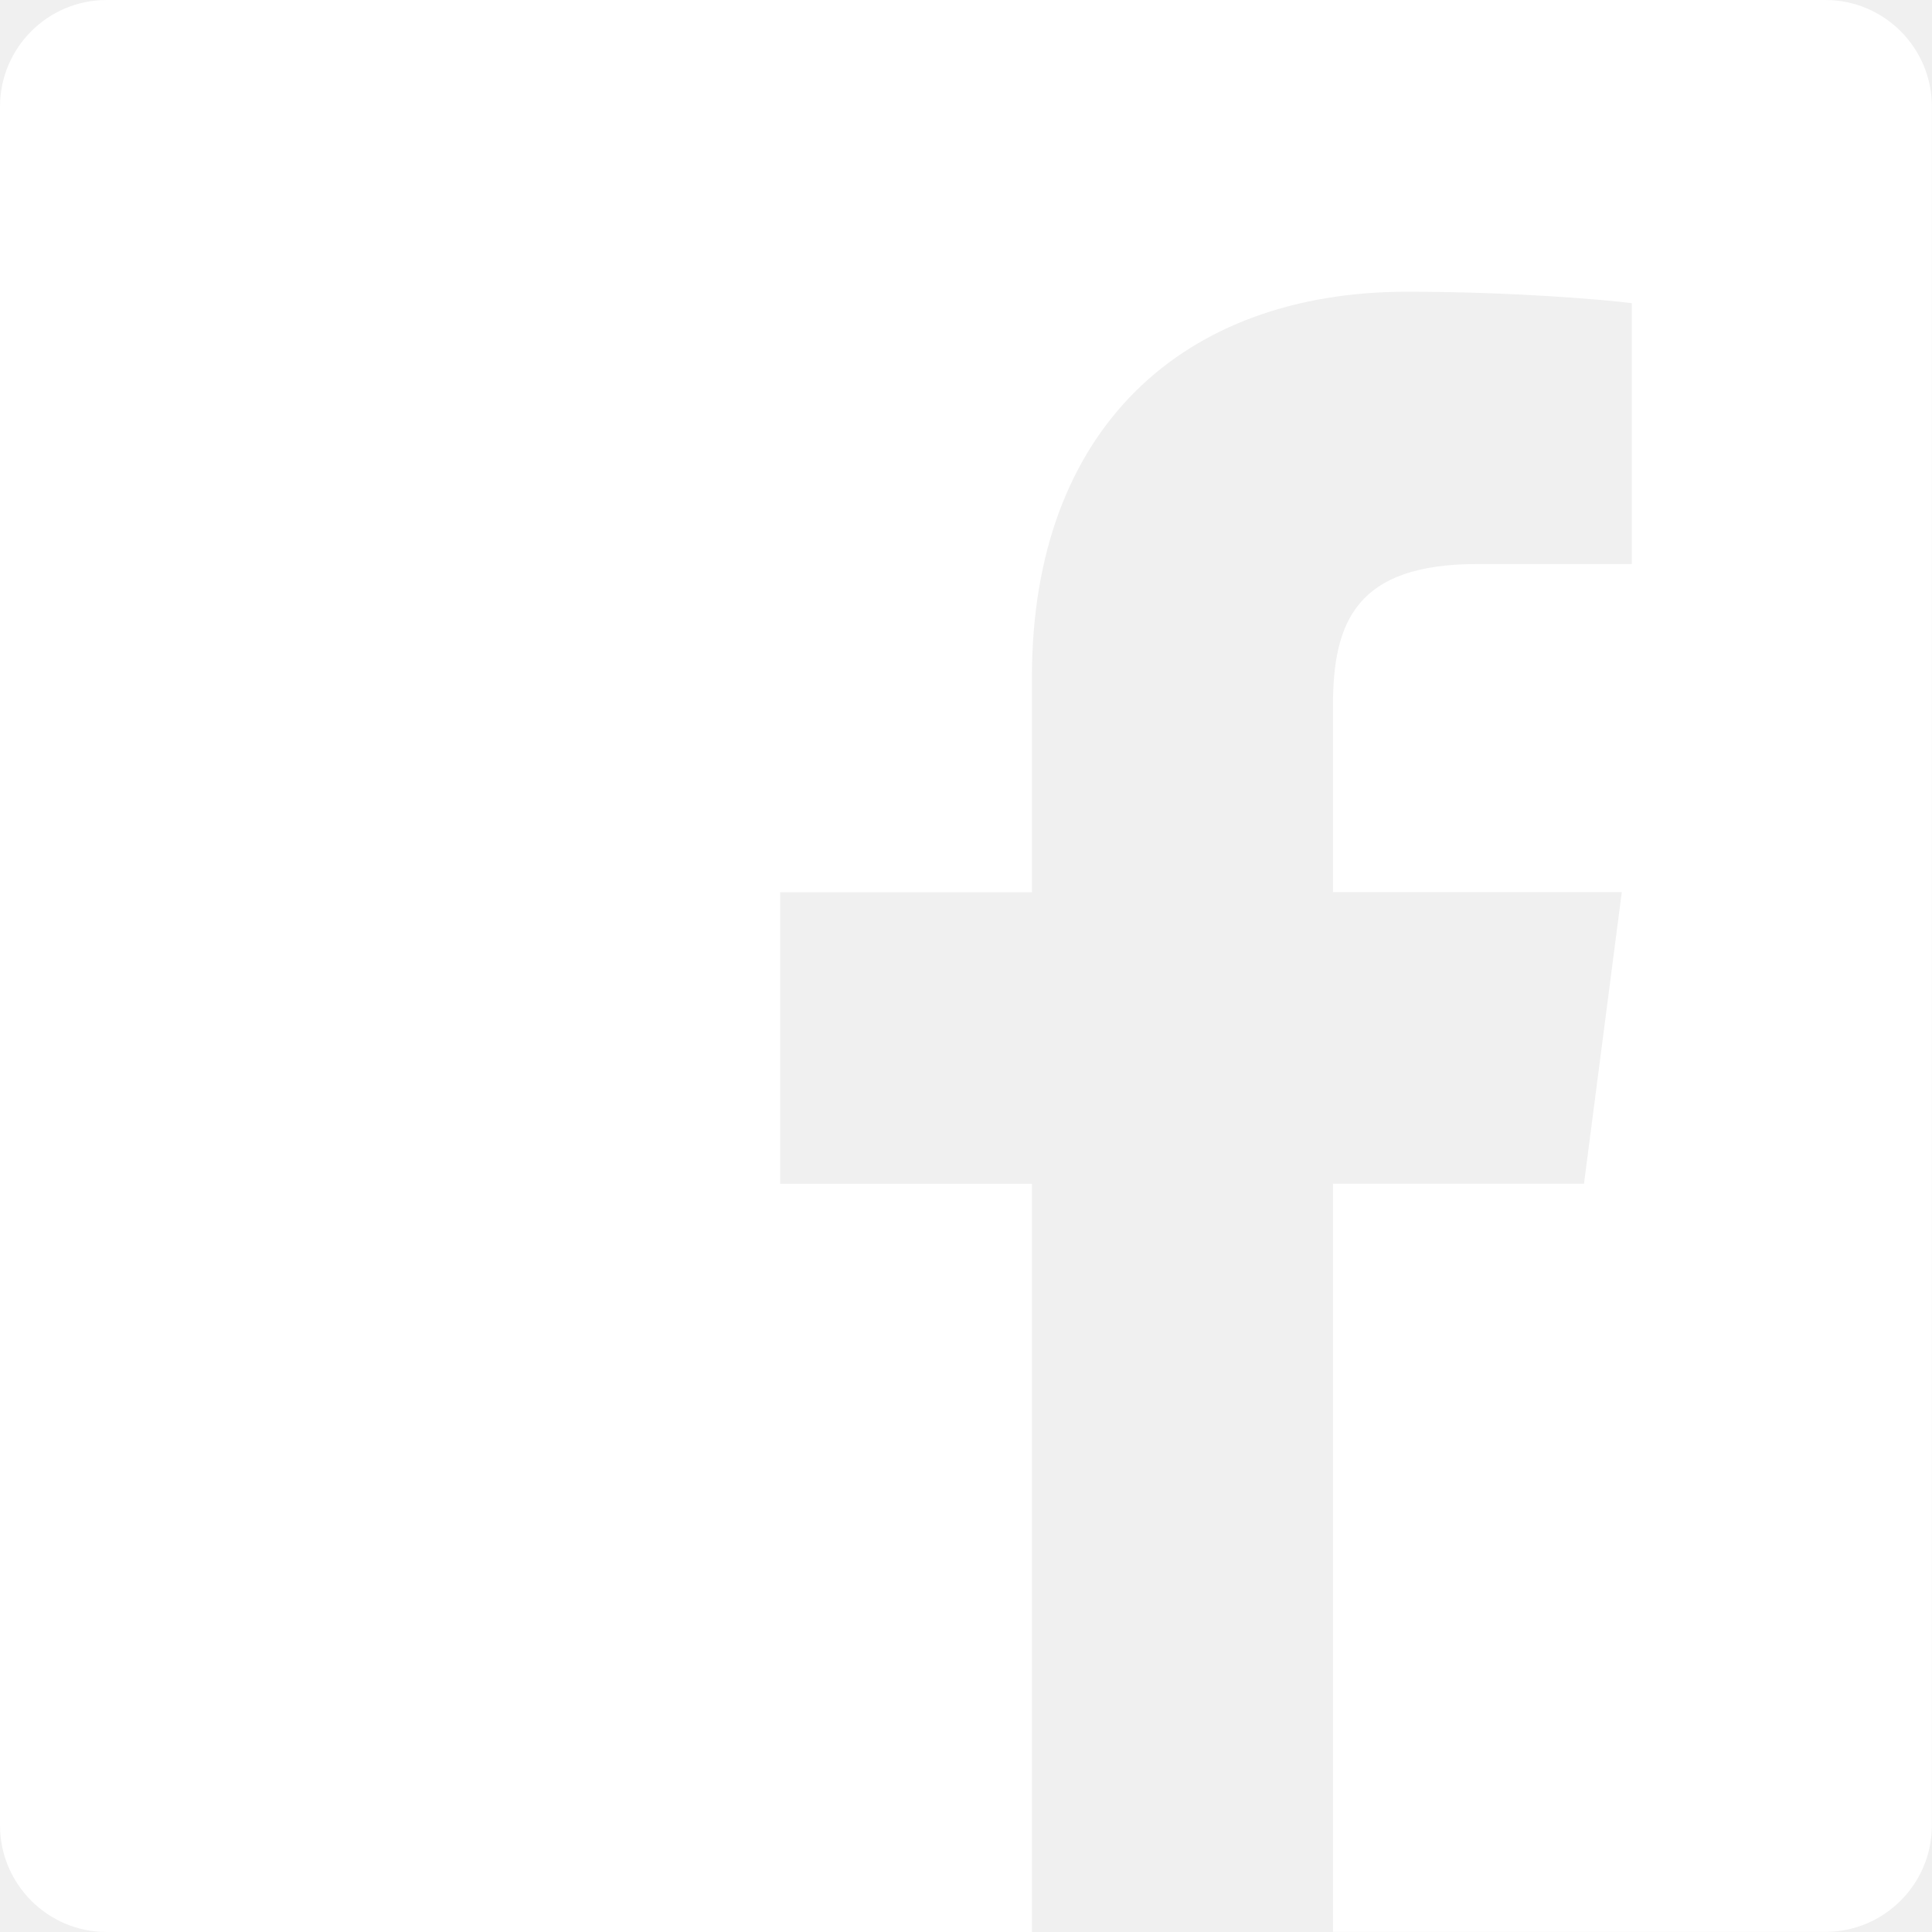
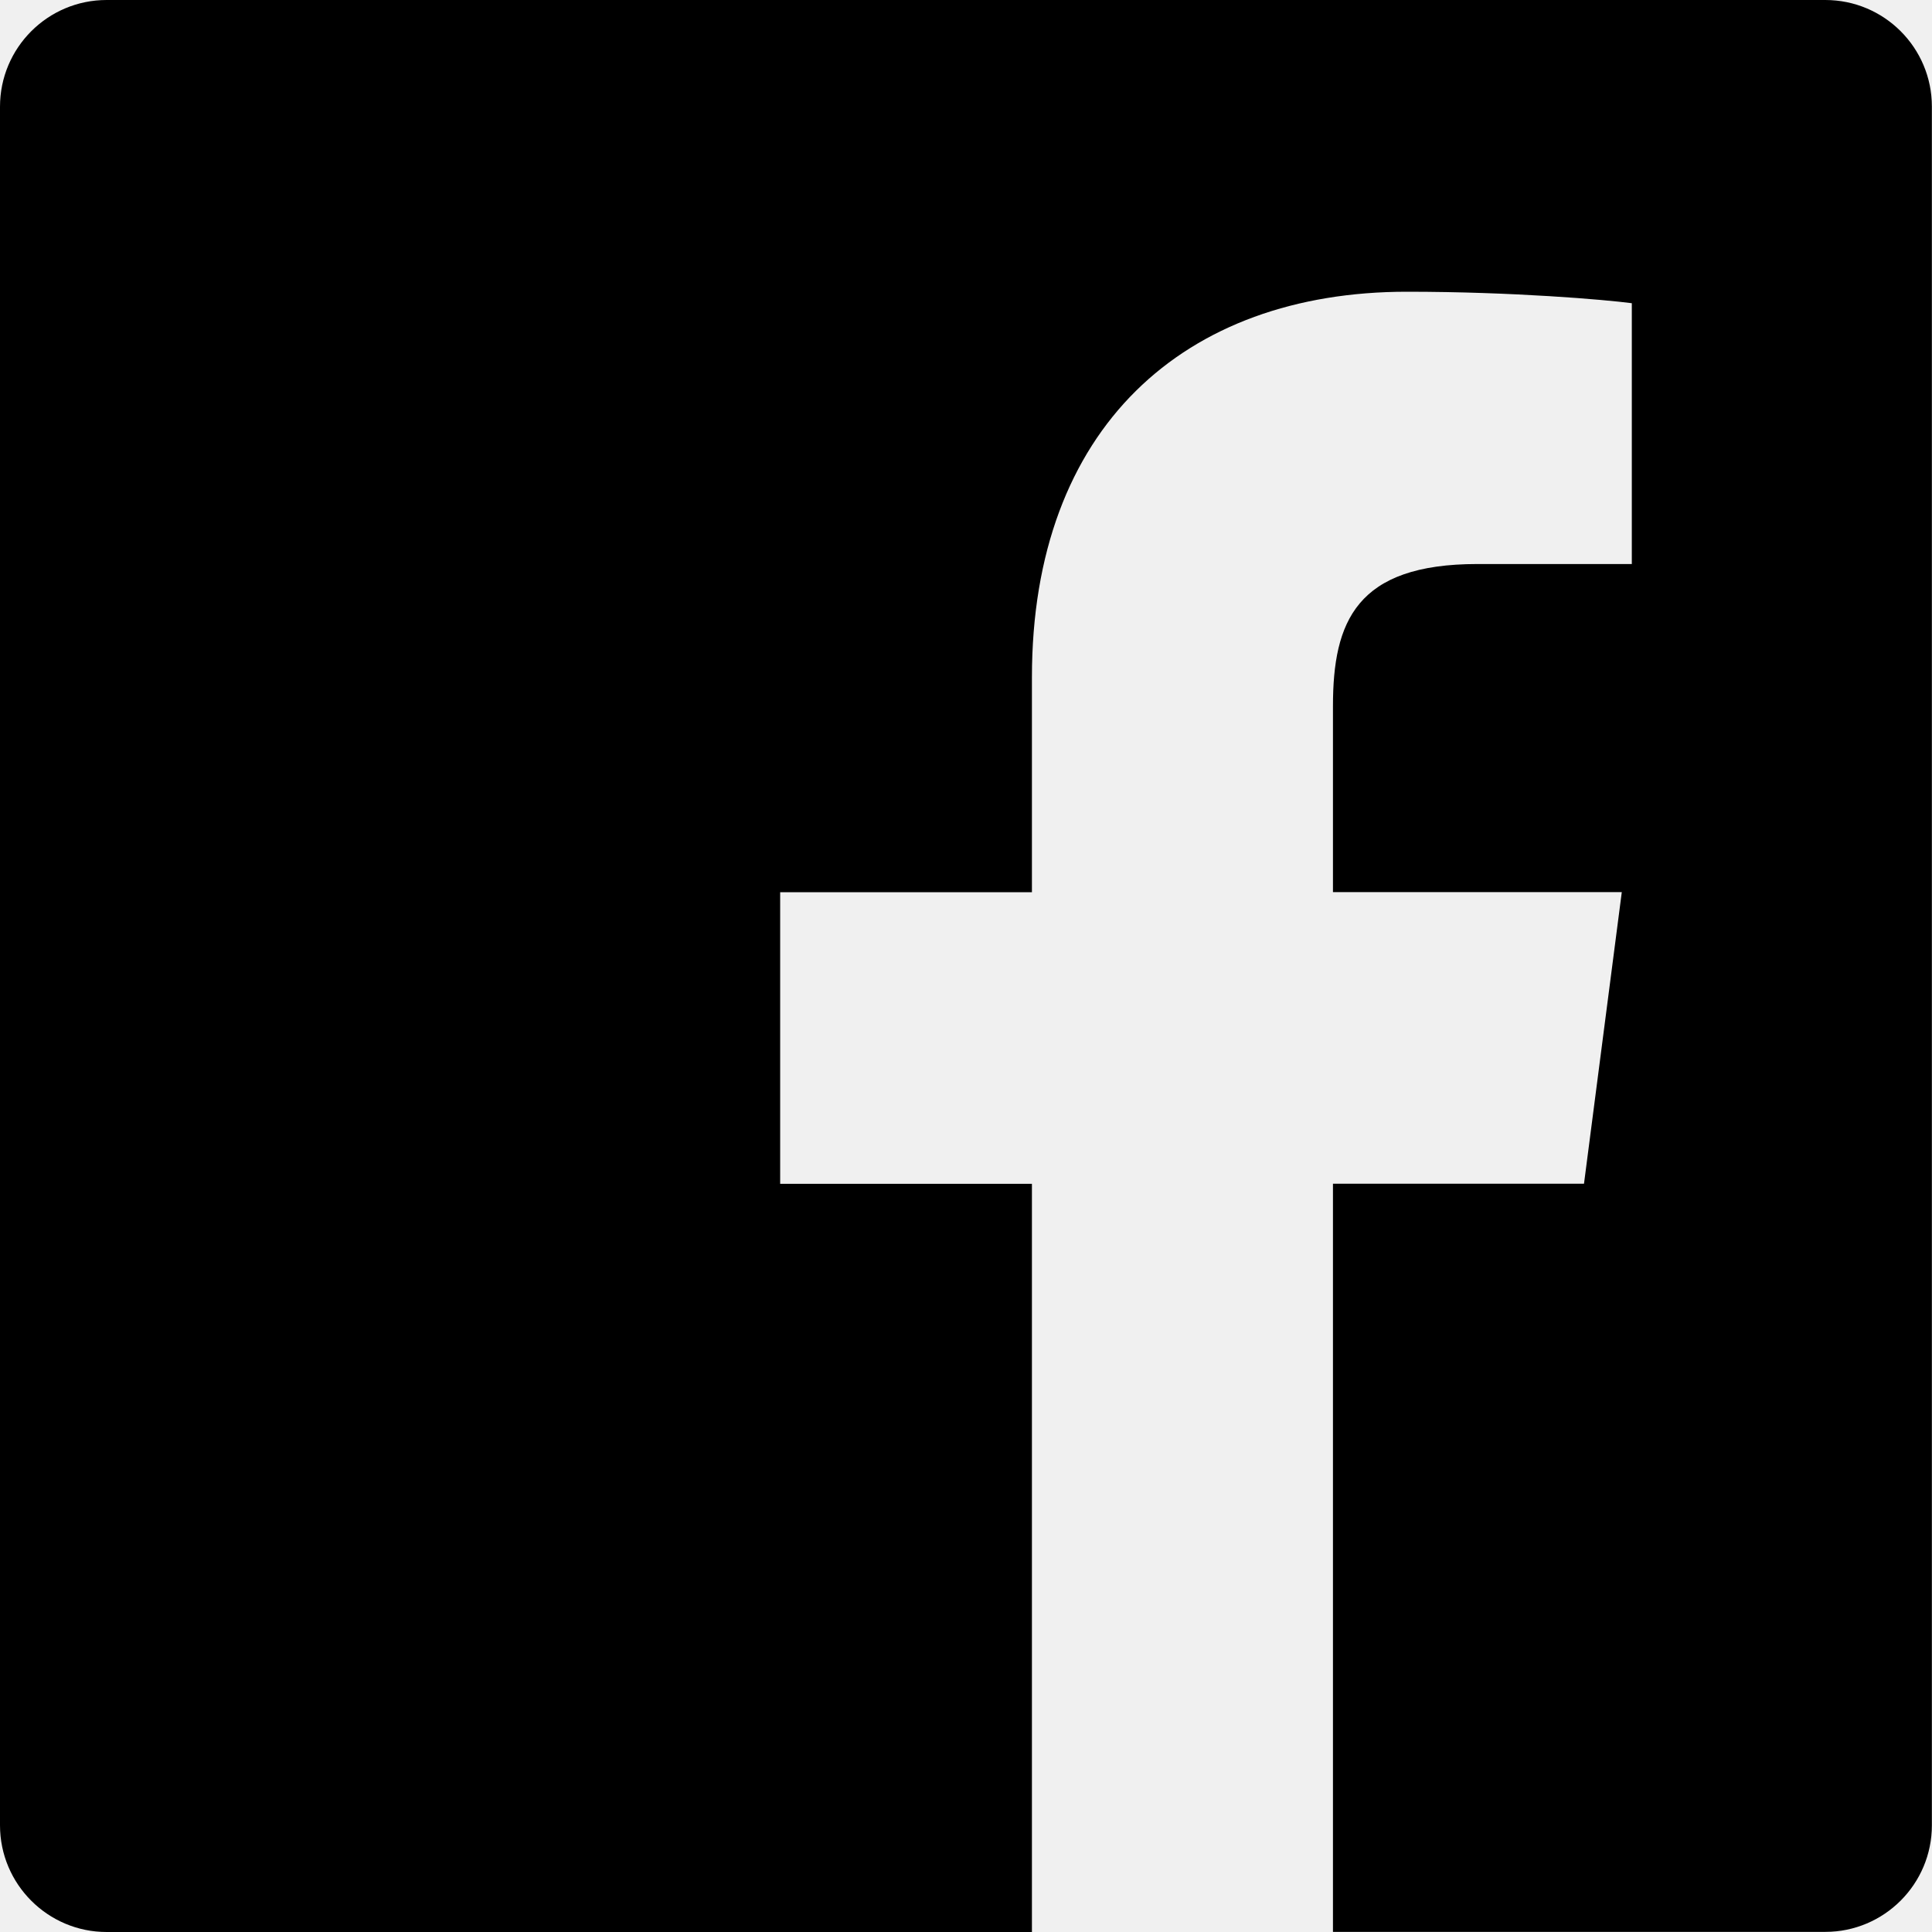
- <svg xmlns="http://www.w3.org/2000/svg" width="16" height="16" viewBox="0 0 16 16" fill="none">
-   <path d="M15.116 0H0.883C0.396 0 0 0.395 0 0.884V15.116C0 15.604 0.396 16 0.883 16H8.546V9.804H6.461V7.389H8.546V5.608C8.546 3.542 9.807 2.416 11.651 2.416C12.535 2.416 13.293 2.482 13.514 2.511V4.671L12.235 4.671C11.232 4.671 11.039 5.148 11.039 5.847V7.388H13.431L13.118 9.803H11.039V15.999H15.116C15.604 15.999 15.999 15.603 15.999 15.116V0.883C15.999 0.395 15.604 0 15.116 0Z" fill="white" />
+ <svg xmlns="http://www.w3.org/2000/svg" width="16" height="16" viewBox="0 0 16 16">
+   <path d="M15.116 0H0.883C0.396 0 0 0.395 0 0.884V15.116C0 15.604 0.396 16 0.883 16H8.546V9.804H6.461V7.389H8.546V5.608C8.546 3.542 9.807 2.416 11.651 2.416C12.535 2.416 13.293 2.482 13.514 2.511V4.671L12.235 4.671C11.232 4.671 11.039 5.148 11.039 5.847V7.388H13.431L13.118 9.803H11.039V15.999H15.116C15.604 15.999 15.999 15.603 15.999 15.116V0.883C15.999 0.395 15.604 0 15.116 0Z" />
</svg>
